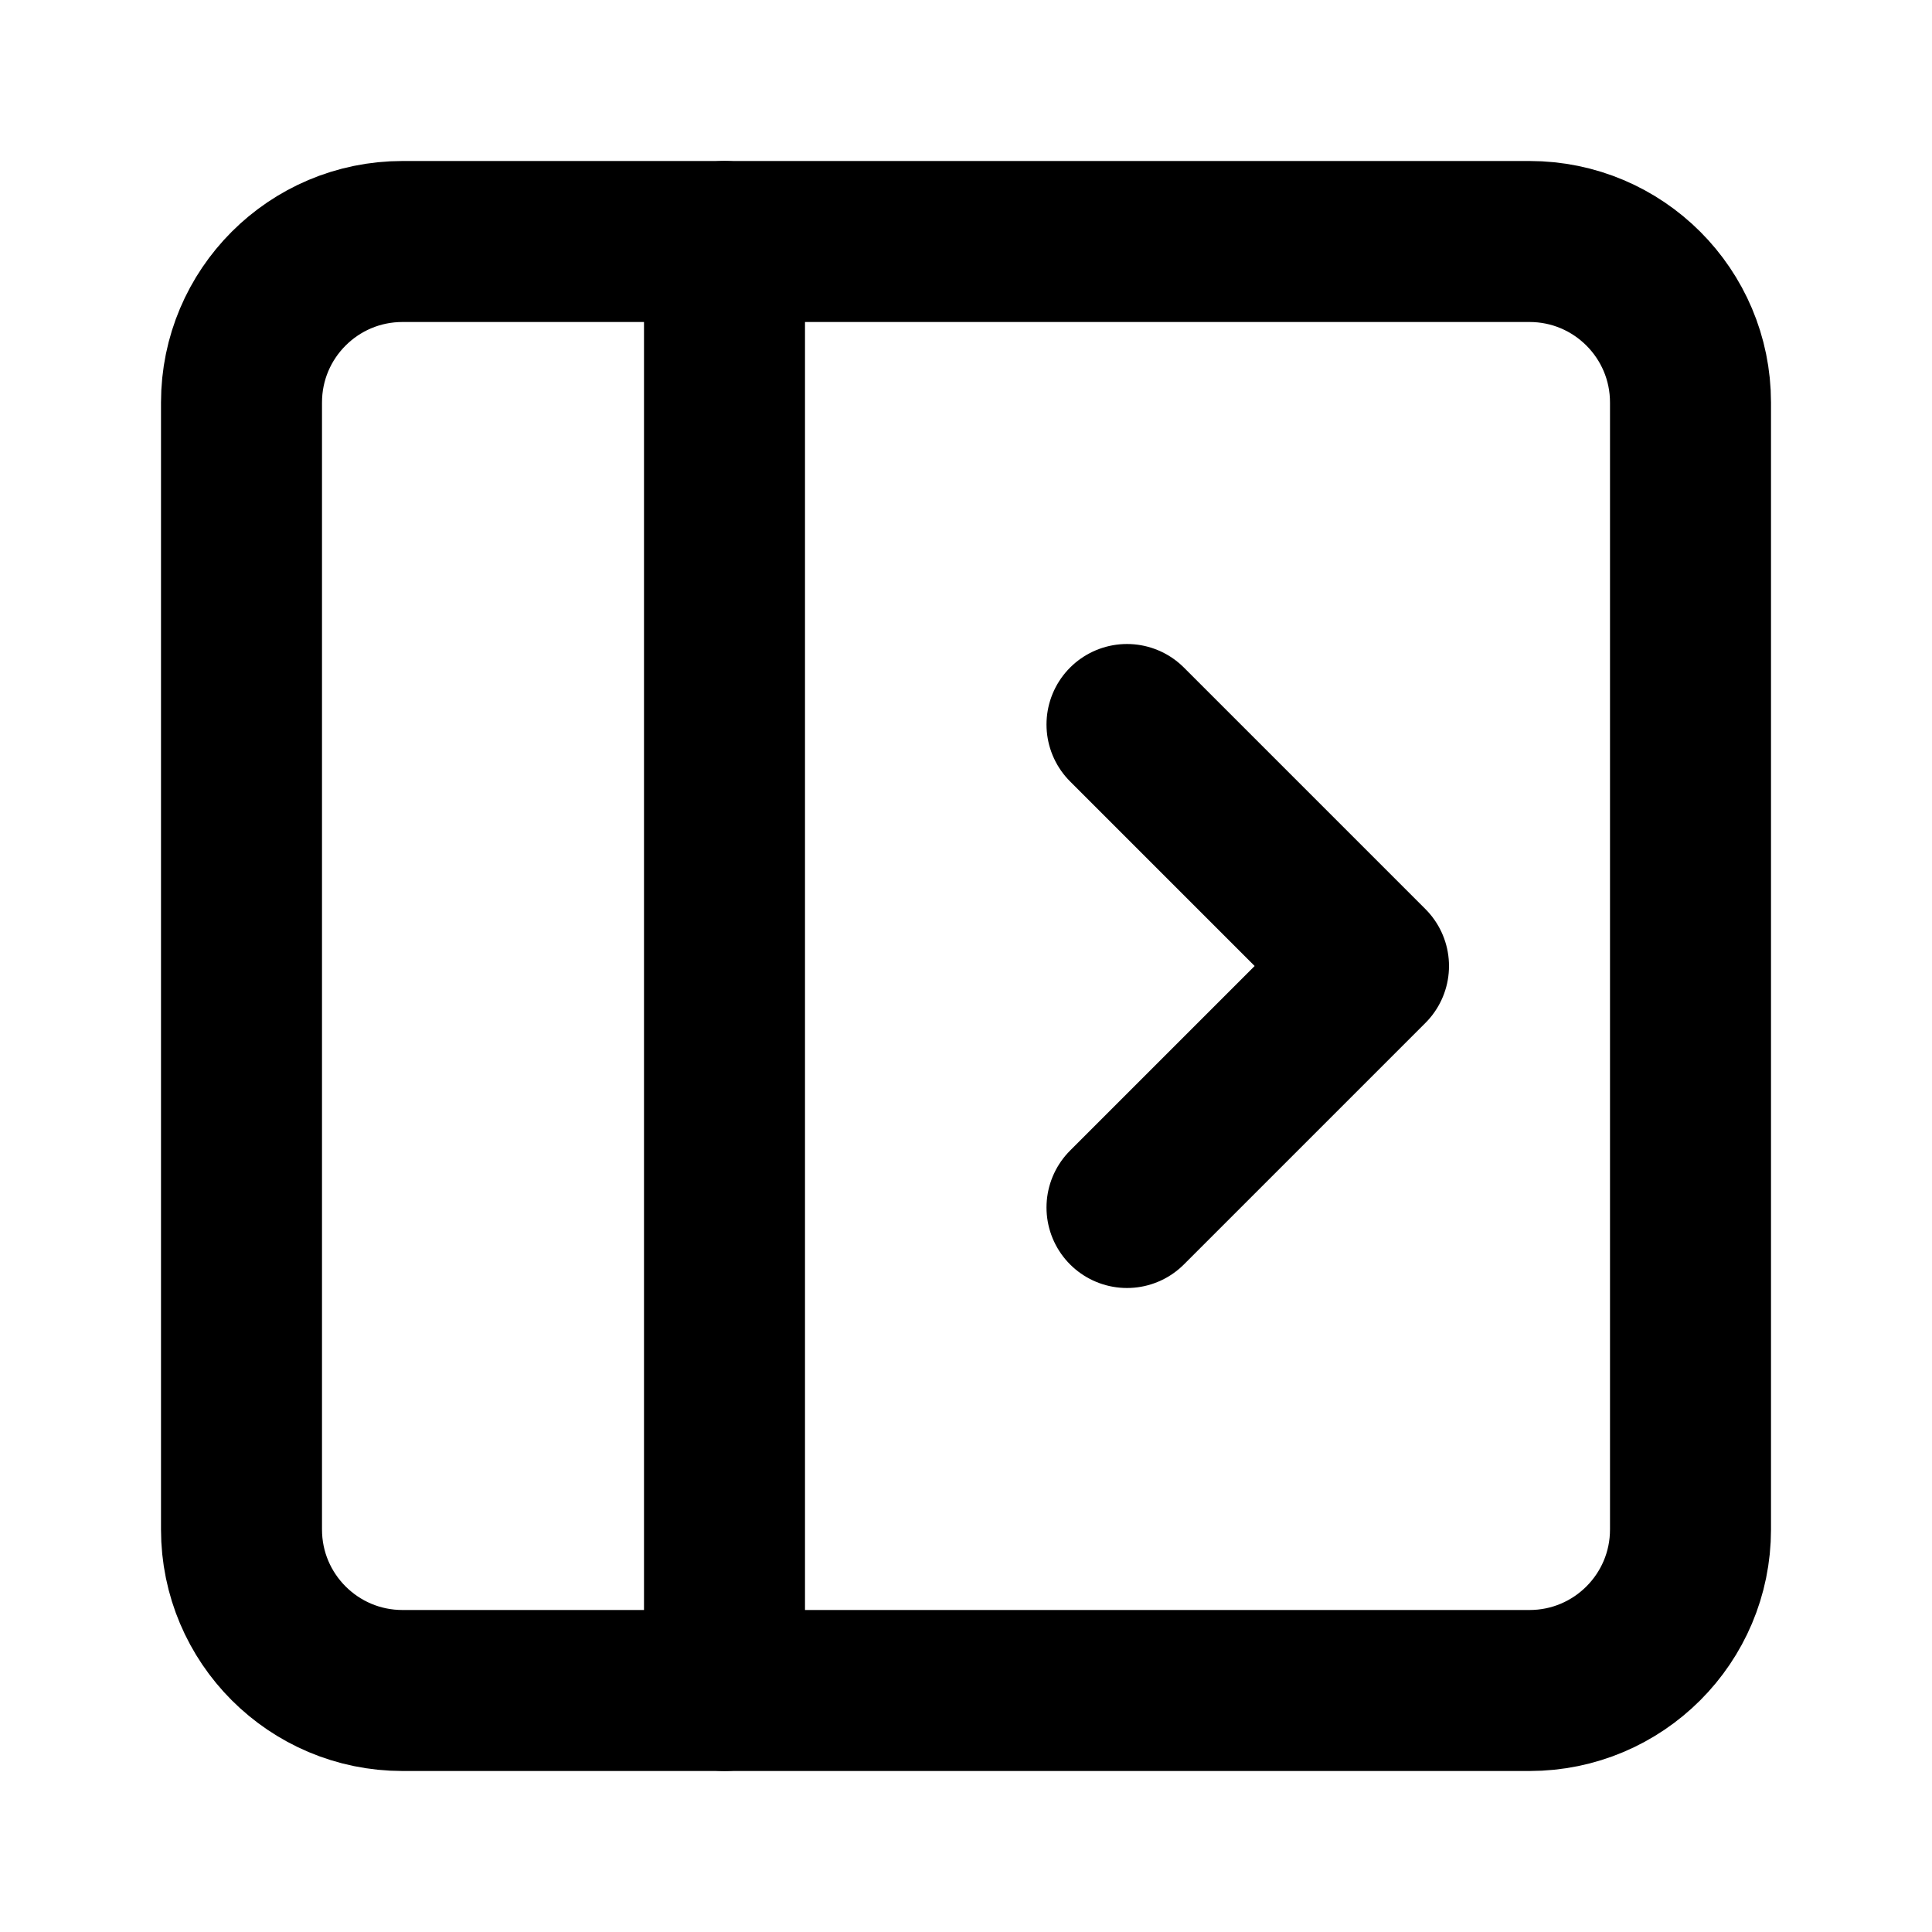
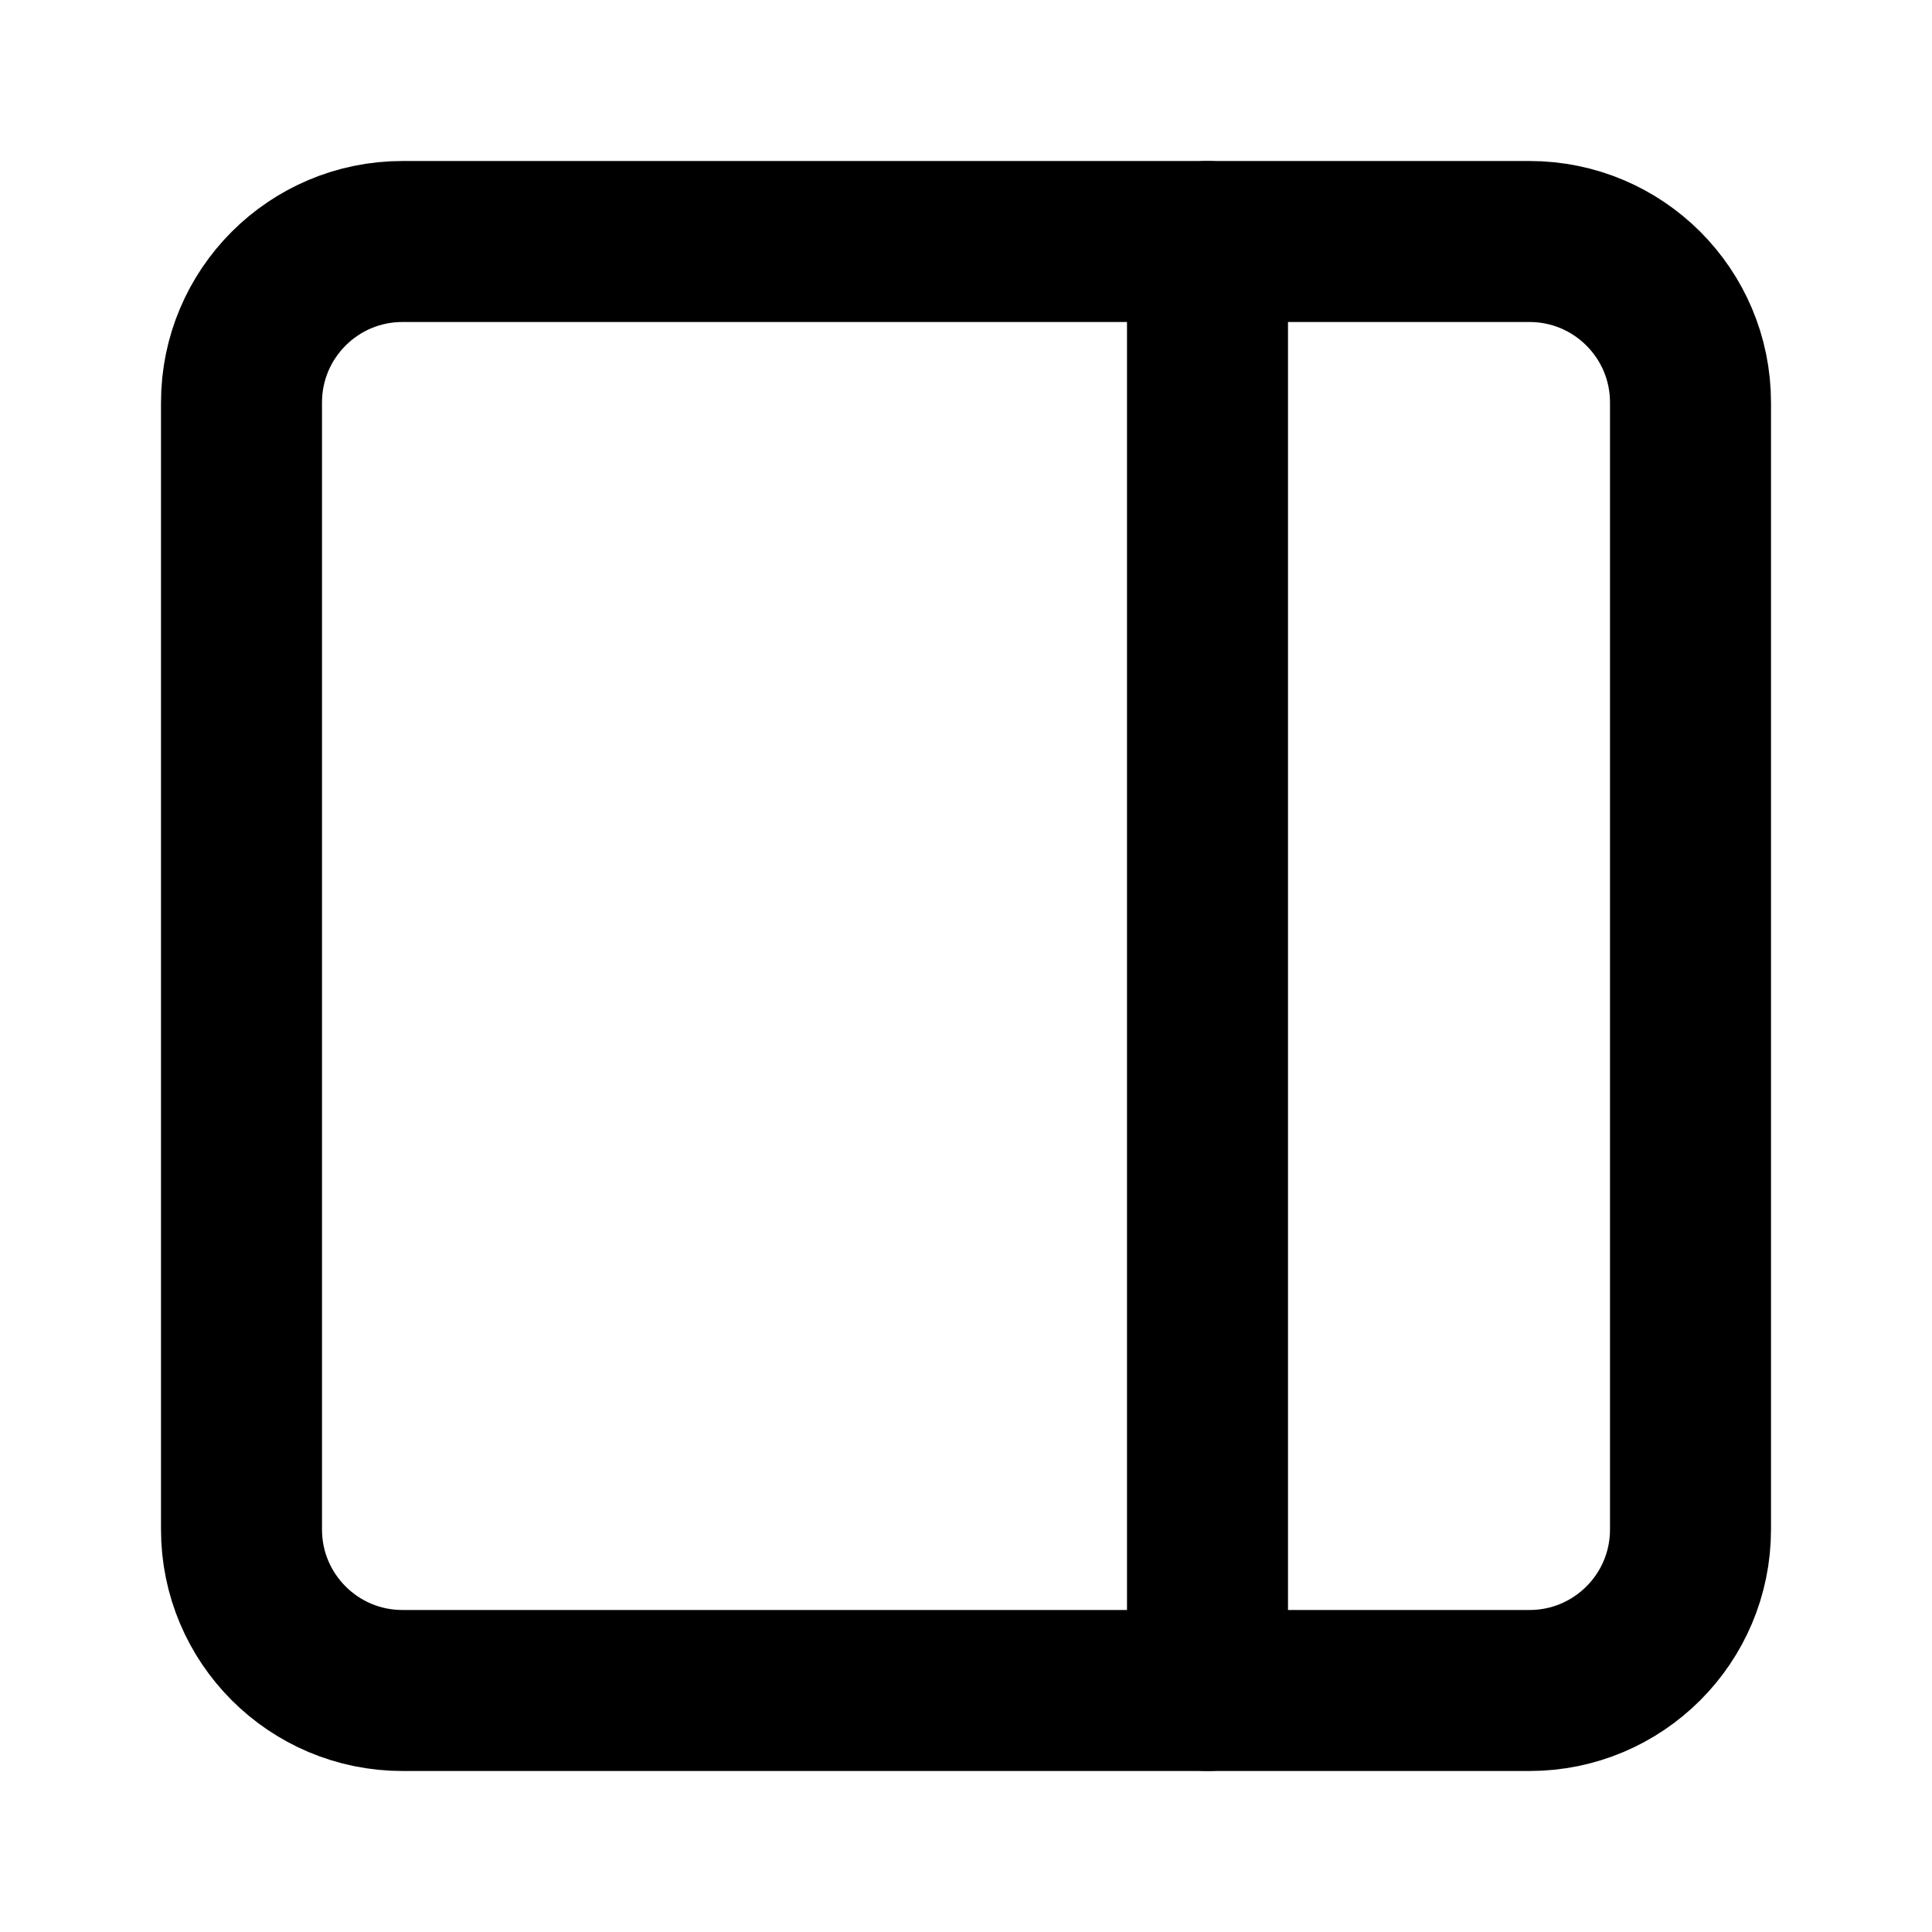
- <svg xmlns="http://www.w3.org/2000/svg" class="lucide lucide-panel-left-open" width="24" height="24" viewBox="0 0 24 24" fill="none" stroke="currentColor" stroke-width="2" stroke-linecap="round" stroke-linejoin="round">
+ <svg xmlns="http://www.w3.org/2000/svg" class="lucide lucide-panel-right" width="24" height="24" viewBox="0 0 24 24" fill="none" stroke="currentColor" stroke-width="2" stroke-linecap="round" stroke-linejoin="round">
  <rect width="18" height="18" x="3" y="3" rx="2" />
-   <path d="M9 3v18" />
-   <path d="m14 9 3 3-3 3" />
+   <path d="M15 3v18" />
</svg>
